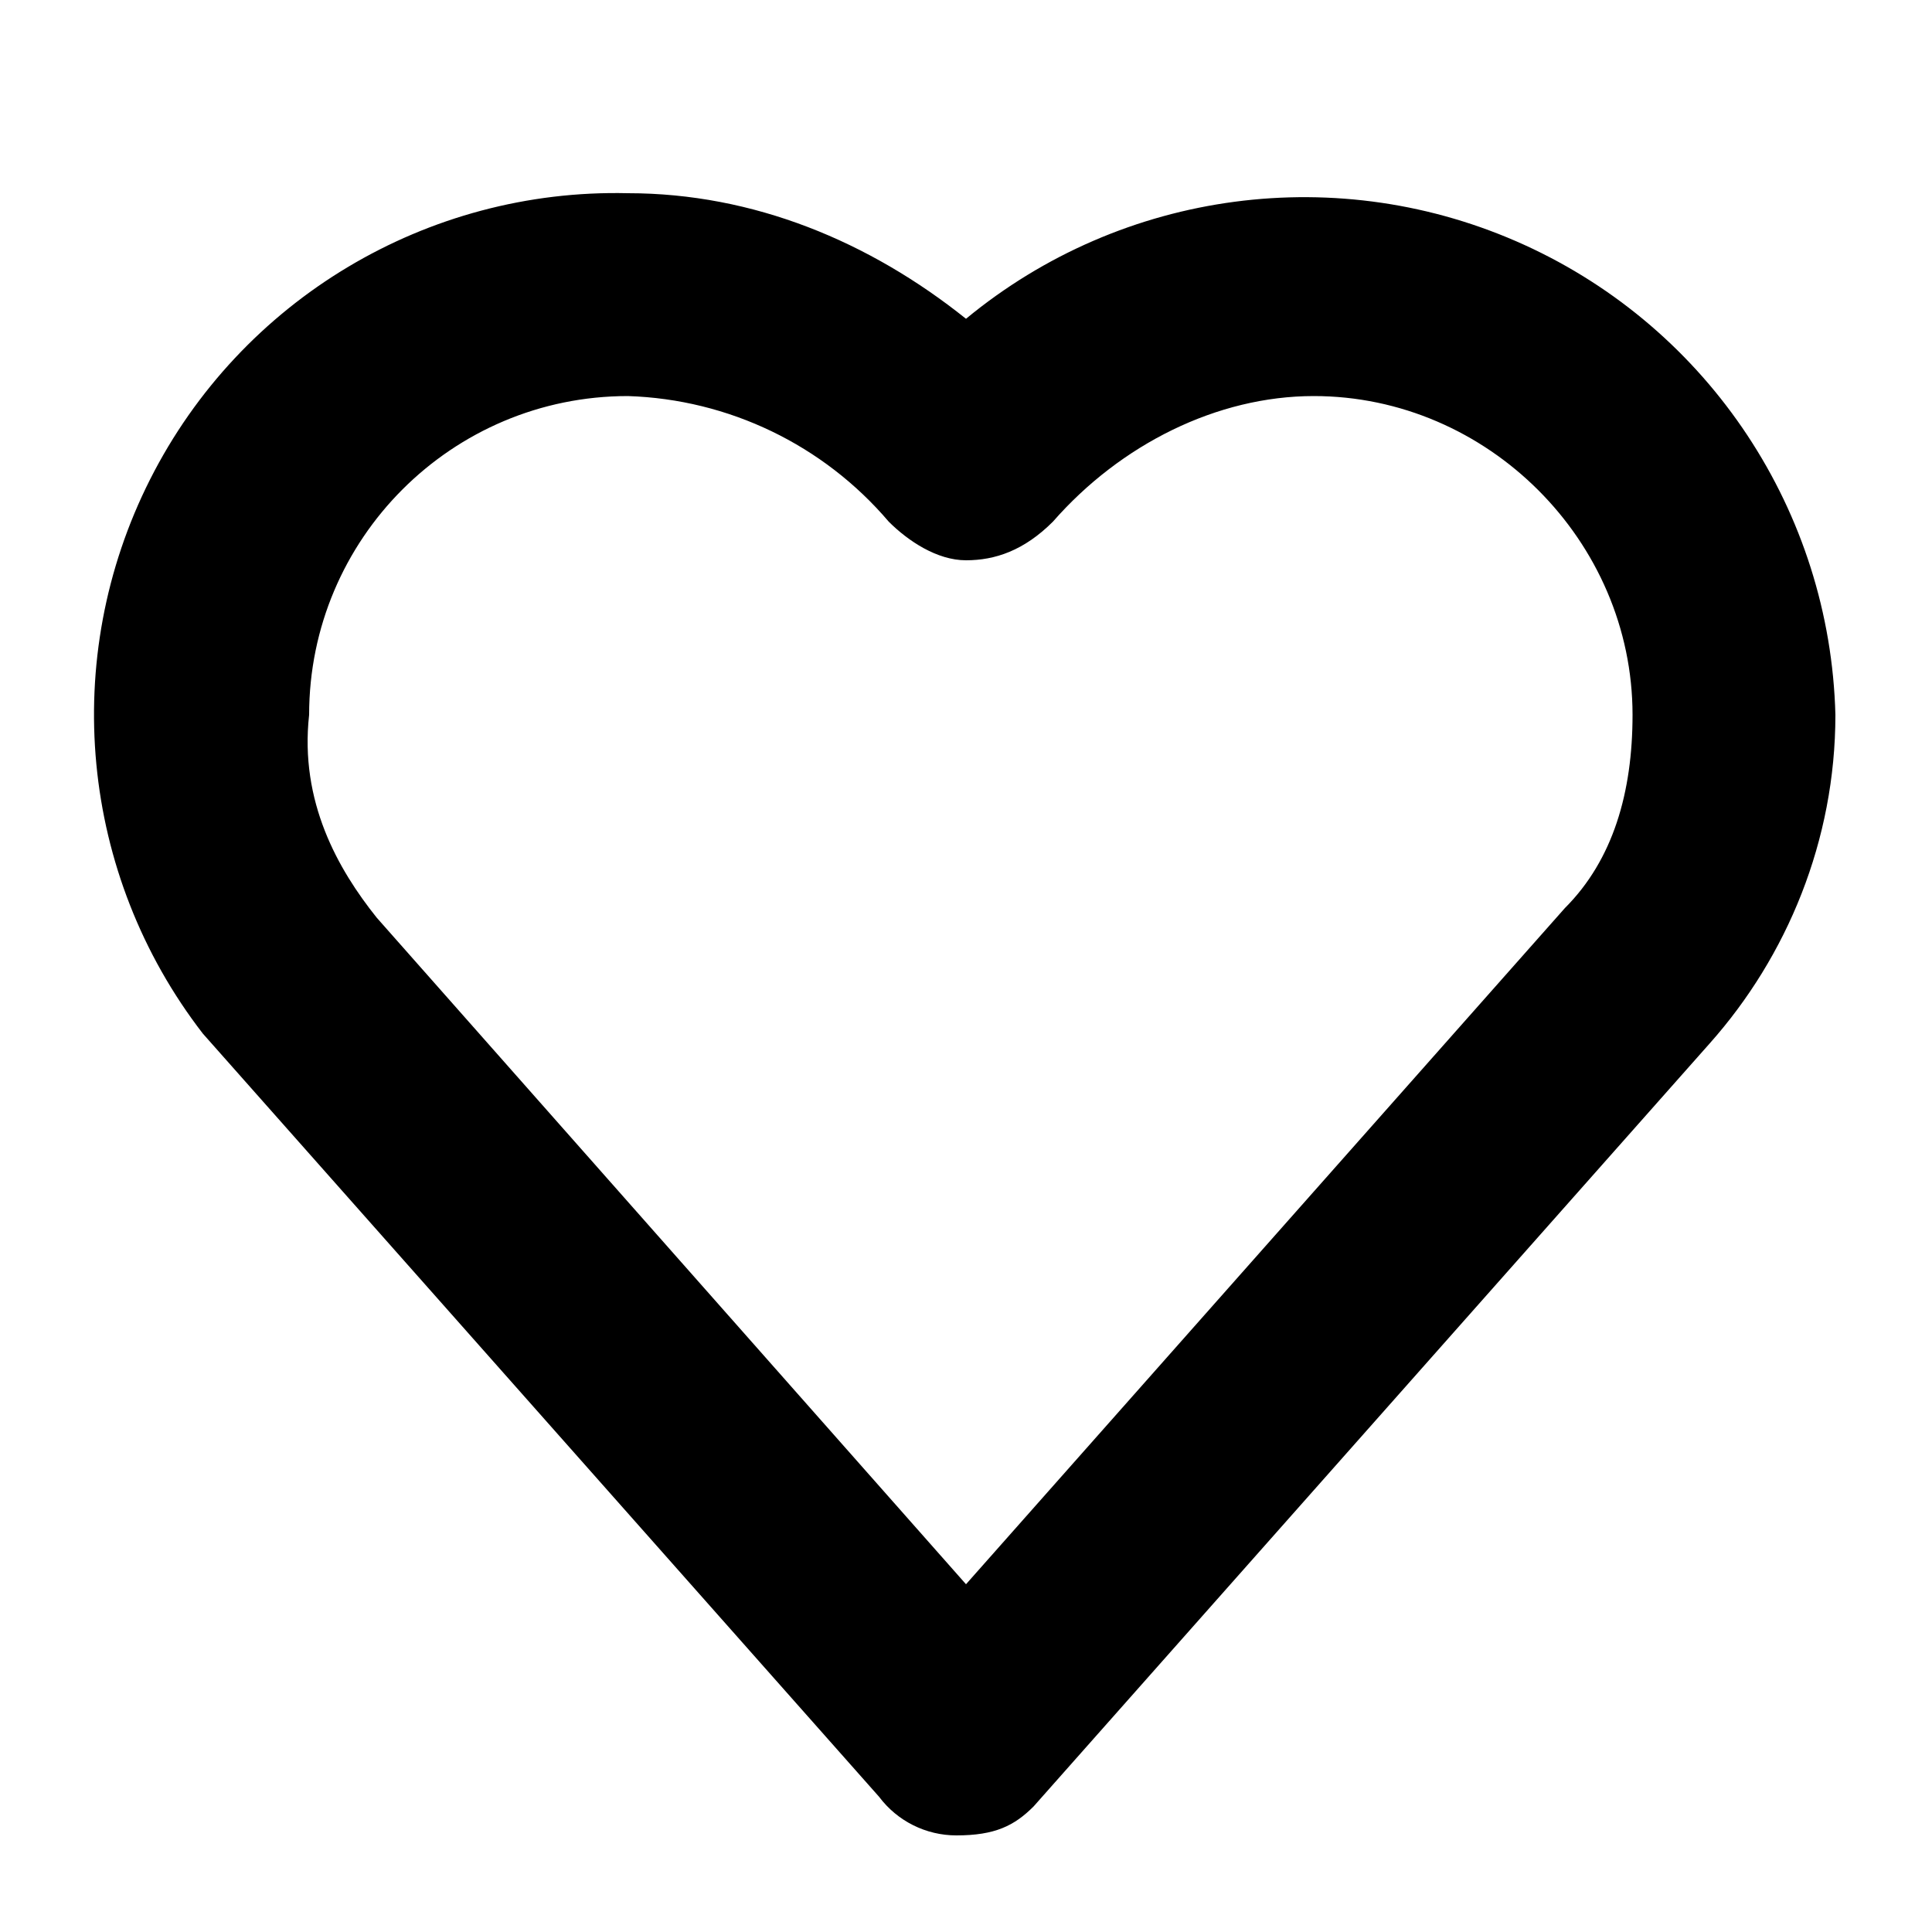
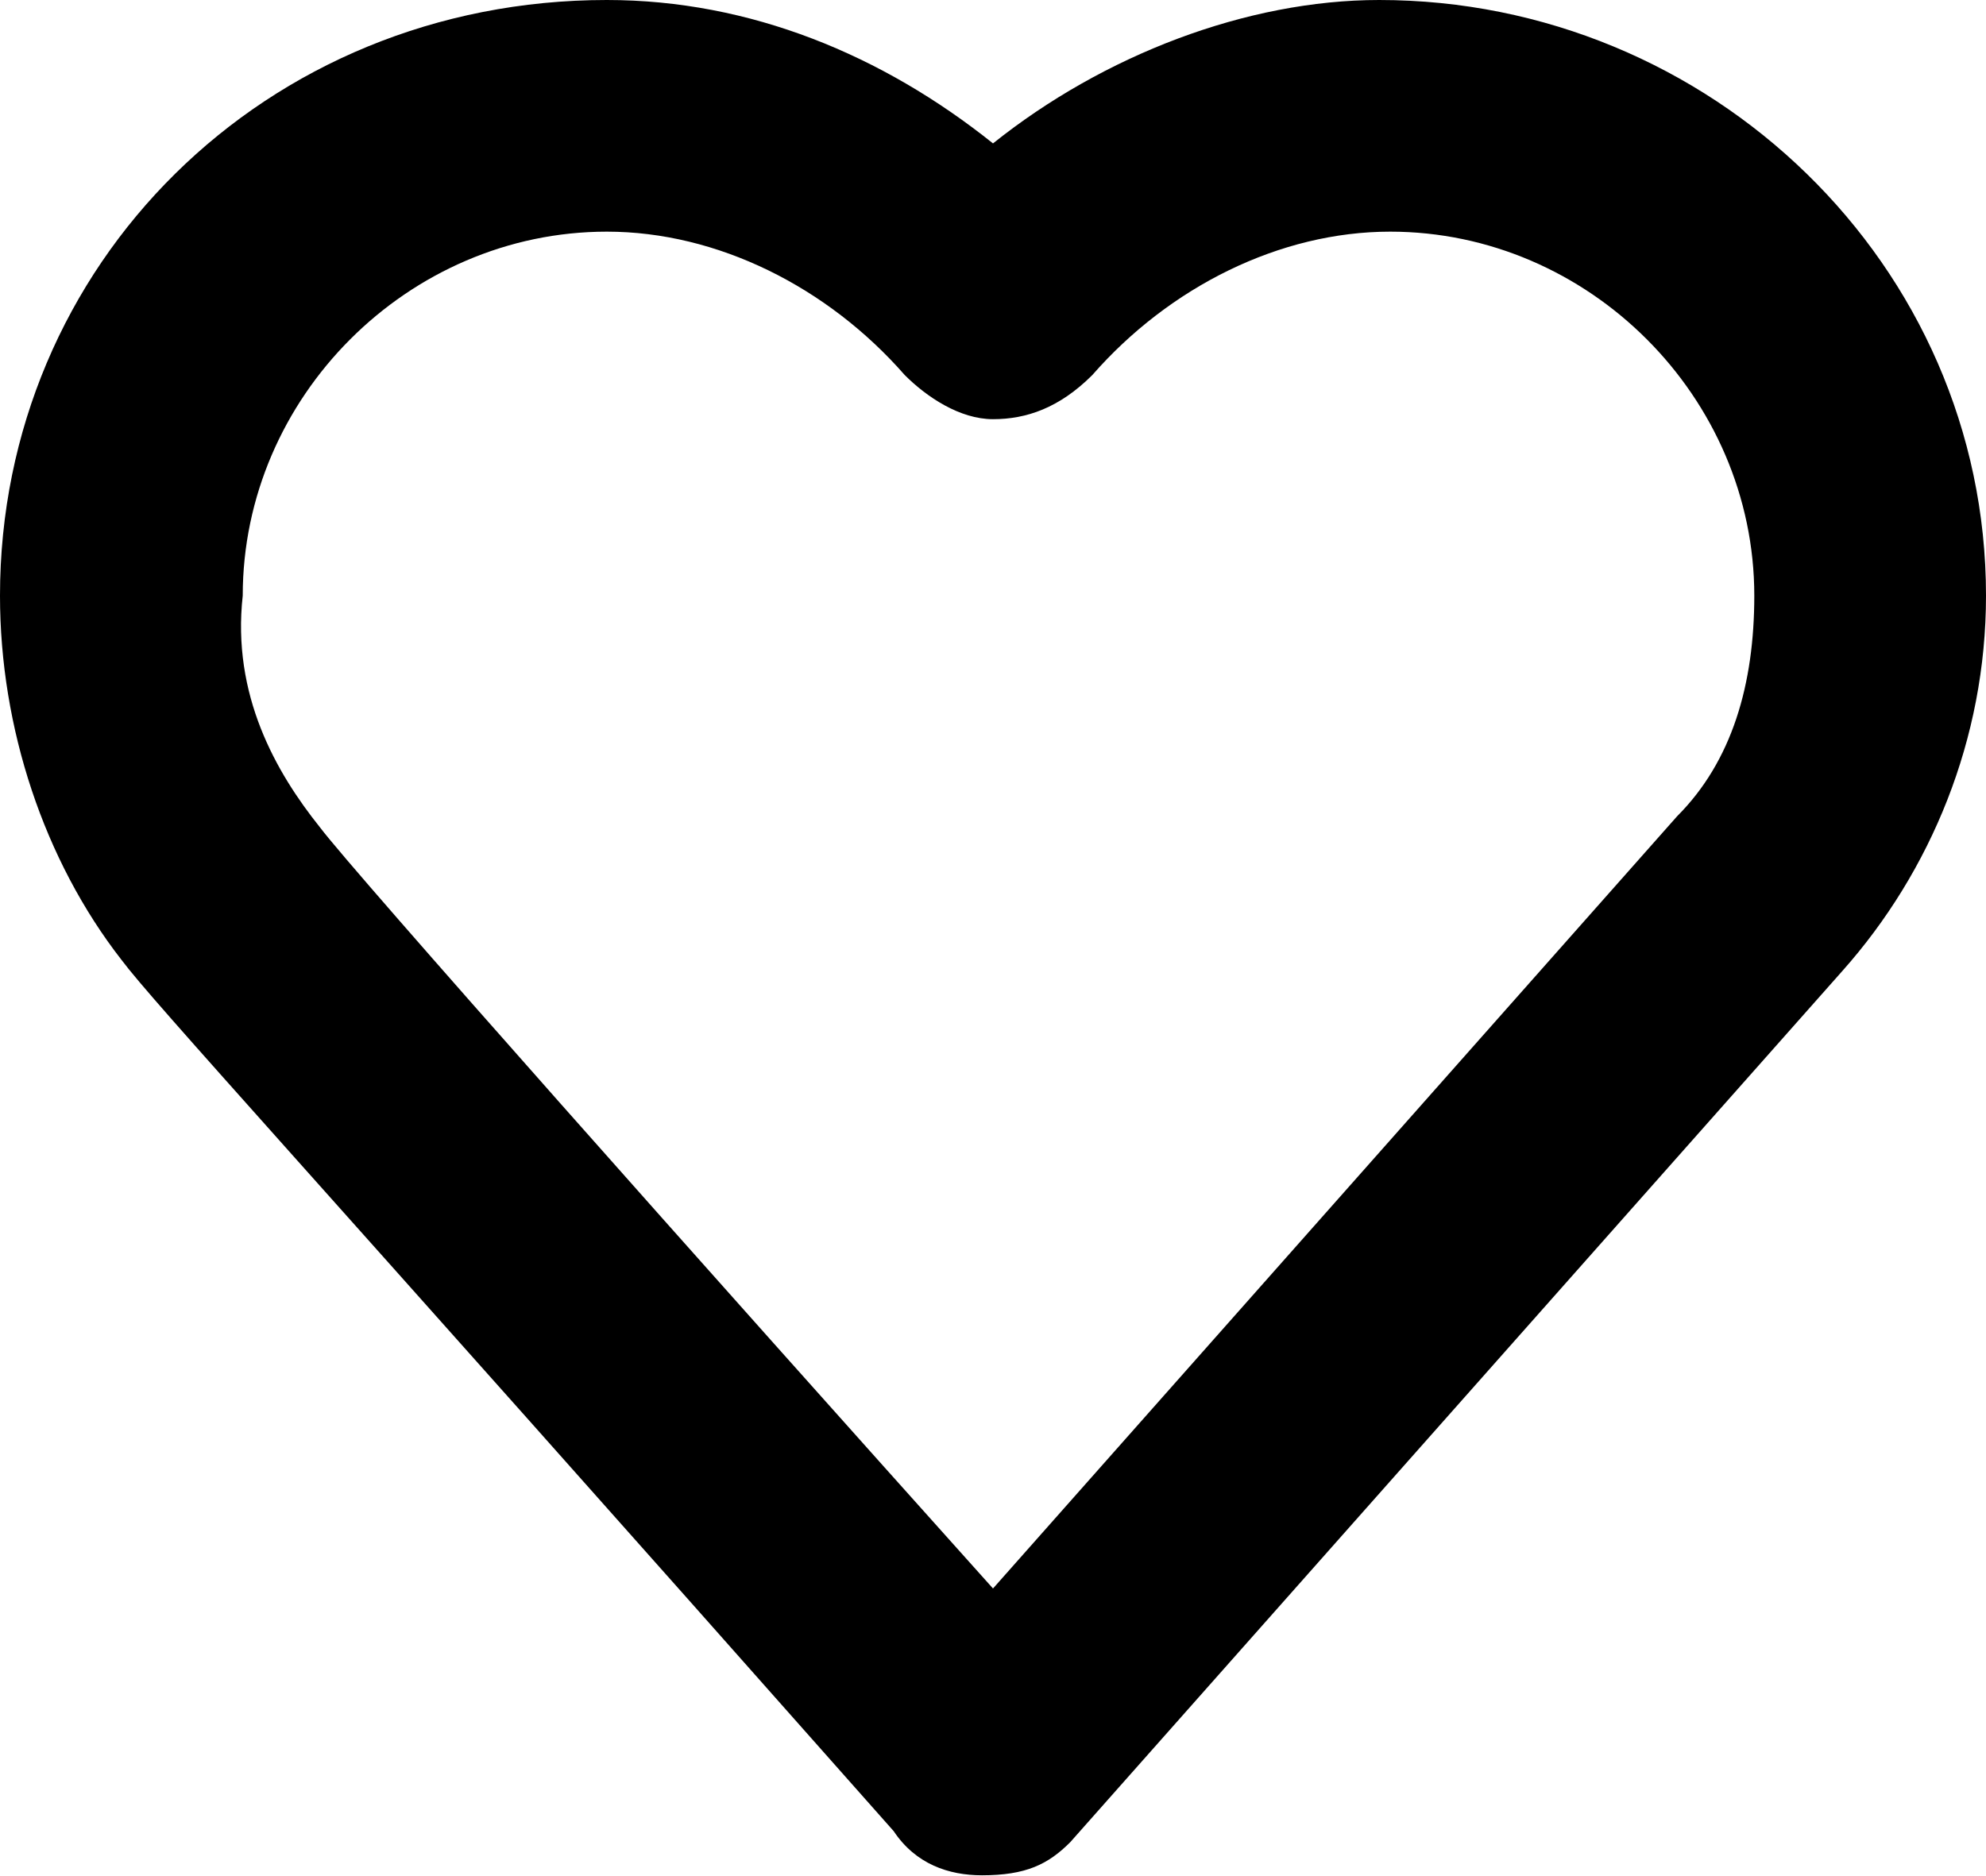
- <svg xmlns="http://www.w3.org/2000/svg" width="20" height="20" fill="none">
-   <path d="M9.9 19a1 1 0 0 1-.8-.4l-7-7.9A5.4 5.4 0 0 1 6.5 2C7.8 2 9 2.5 10 3.3a5.5 5.5 0 0 1 9 4.1c0 1.3-.5 2.5-1.3 3.4l-7 7.9c-.2.2-.4.3-.8.3Zm-6-9.5 6.1 6.9 6.2-7c.5-.5.7-1.2.7-2 0-1.8-1.5-3.3-3.3-3.3-1 0-2 .5-2.7 1.3-.3.3-.6.4-.9.4-.3 0-.6-.2-.8-.4a3.7 3.7 0 0 0-2.7-1.3 3.3 3.3 0 0 0-3.3 3.3c-.1.9.3 1.6.7 2.1-.1 0-.1 0 0 0Z" fill="#000" />
+ <svg xmlns="http://www.w3.org/2000/svg" width="18" height="17" viewBox="0 0 18 17" fill="none">
+   <path d="M8.9 17C8.6 17 8.3 16.9 8.1 16.6C2.7 10.5 1.4 9.1 1.1 8.7C0.4 7.8 0 6.6 0 5.4C0 2.4 2.4 0 5.5 0C6.8 0 8 0.5 9 1.3C10 0.5 11.3 0 12.5 0C15.5 0 18 2.4 18 5.4C18 6.7 17.5 7.9 16.7 8.8L9.7 16.7C9.5 16.9 9.3 17 8.9 17ZM2.9 7.5C3.2 7.9 6.4 11.5 9 14.4L15.2 7.4C15.7 6.9 15.9 6.2 15.9 5.4C15.9 3.6 14.4 2.1 12.6 2.1C11.6 2.1 10.6 2.6 9.9 3.4C9.6 3.7 9.3 3.8 9 3.8C8.7 3.8 8.4 3.6 8.2 3.4C7.5 2.6 6.5 2.1 5.5 2.1C3.7 2.1 2.2 3.6 2.2 5.4C2.1 6.3 2.5 7 2.9 7.5C2.8 7.5 2.8 7.5 2.9 7.5Z" fill="black" />
</svg>
